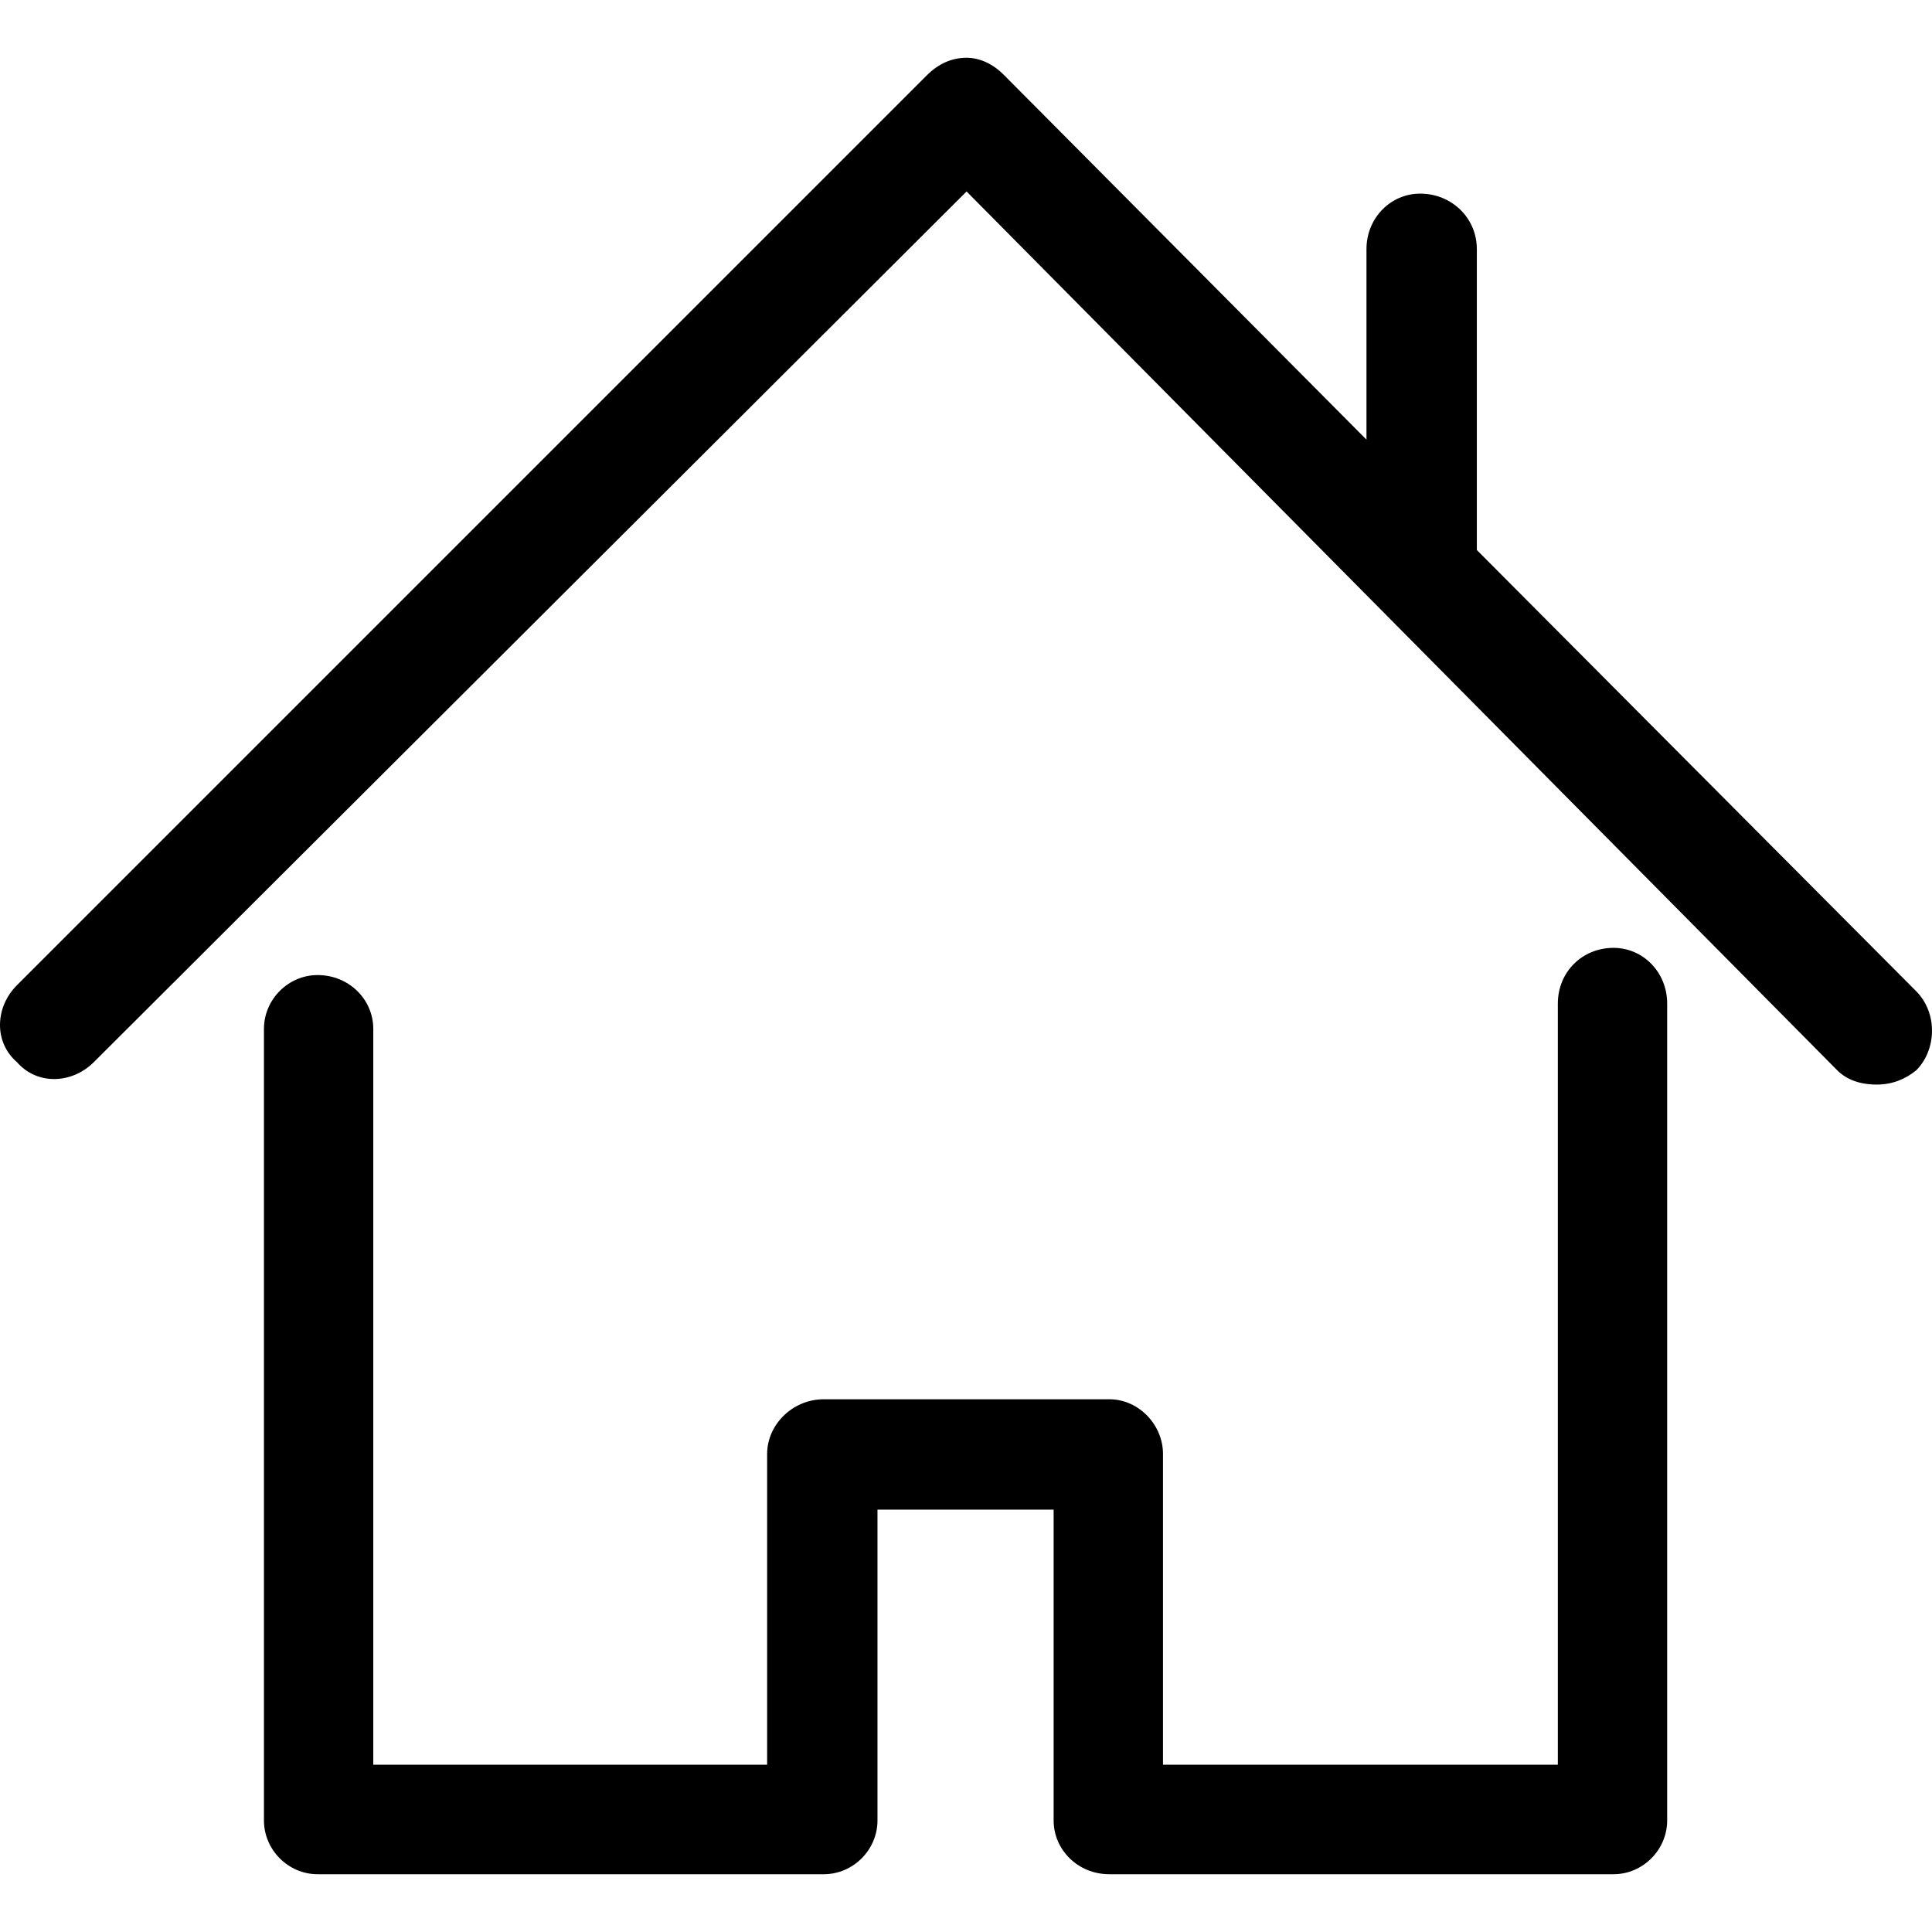
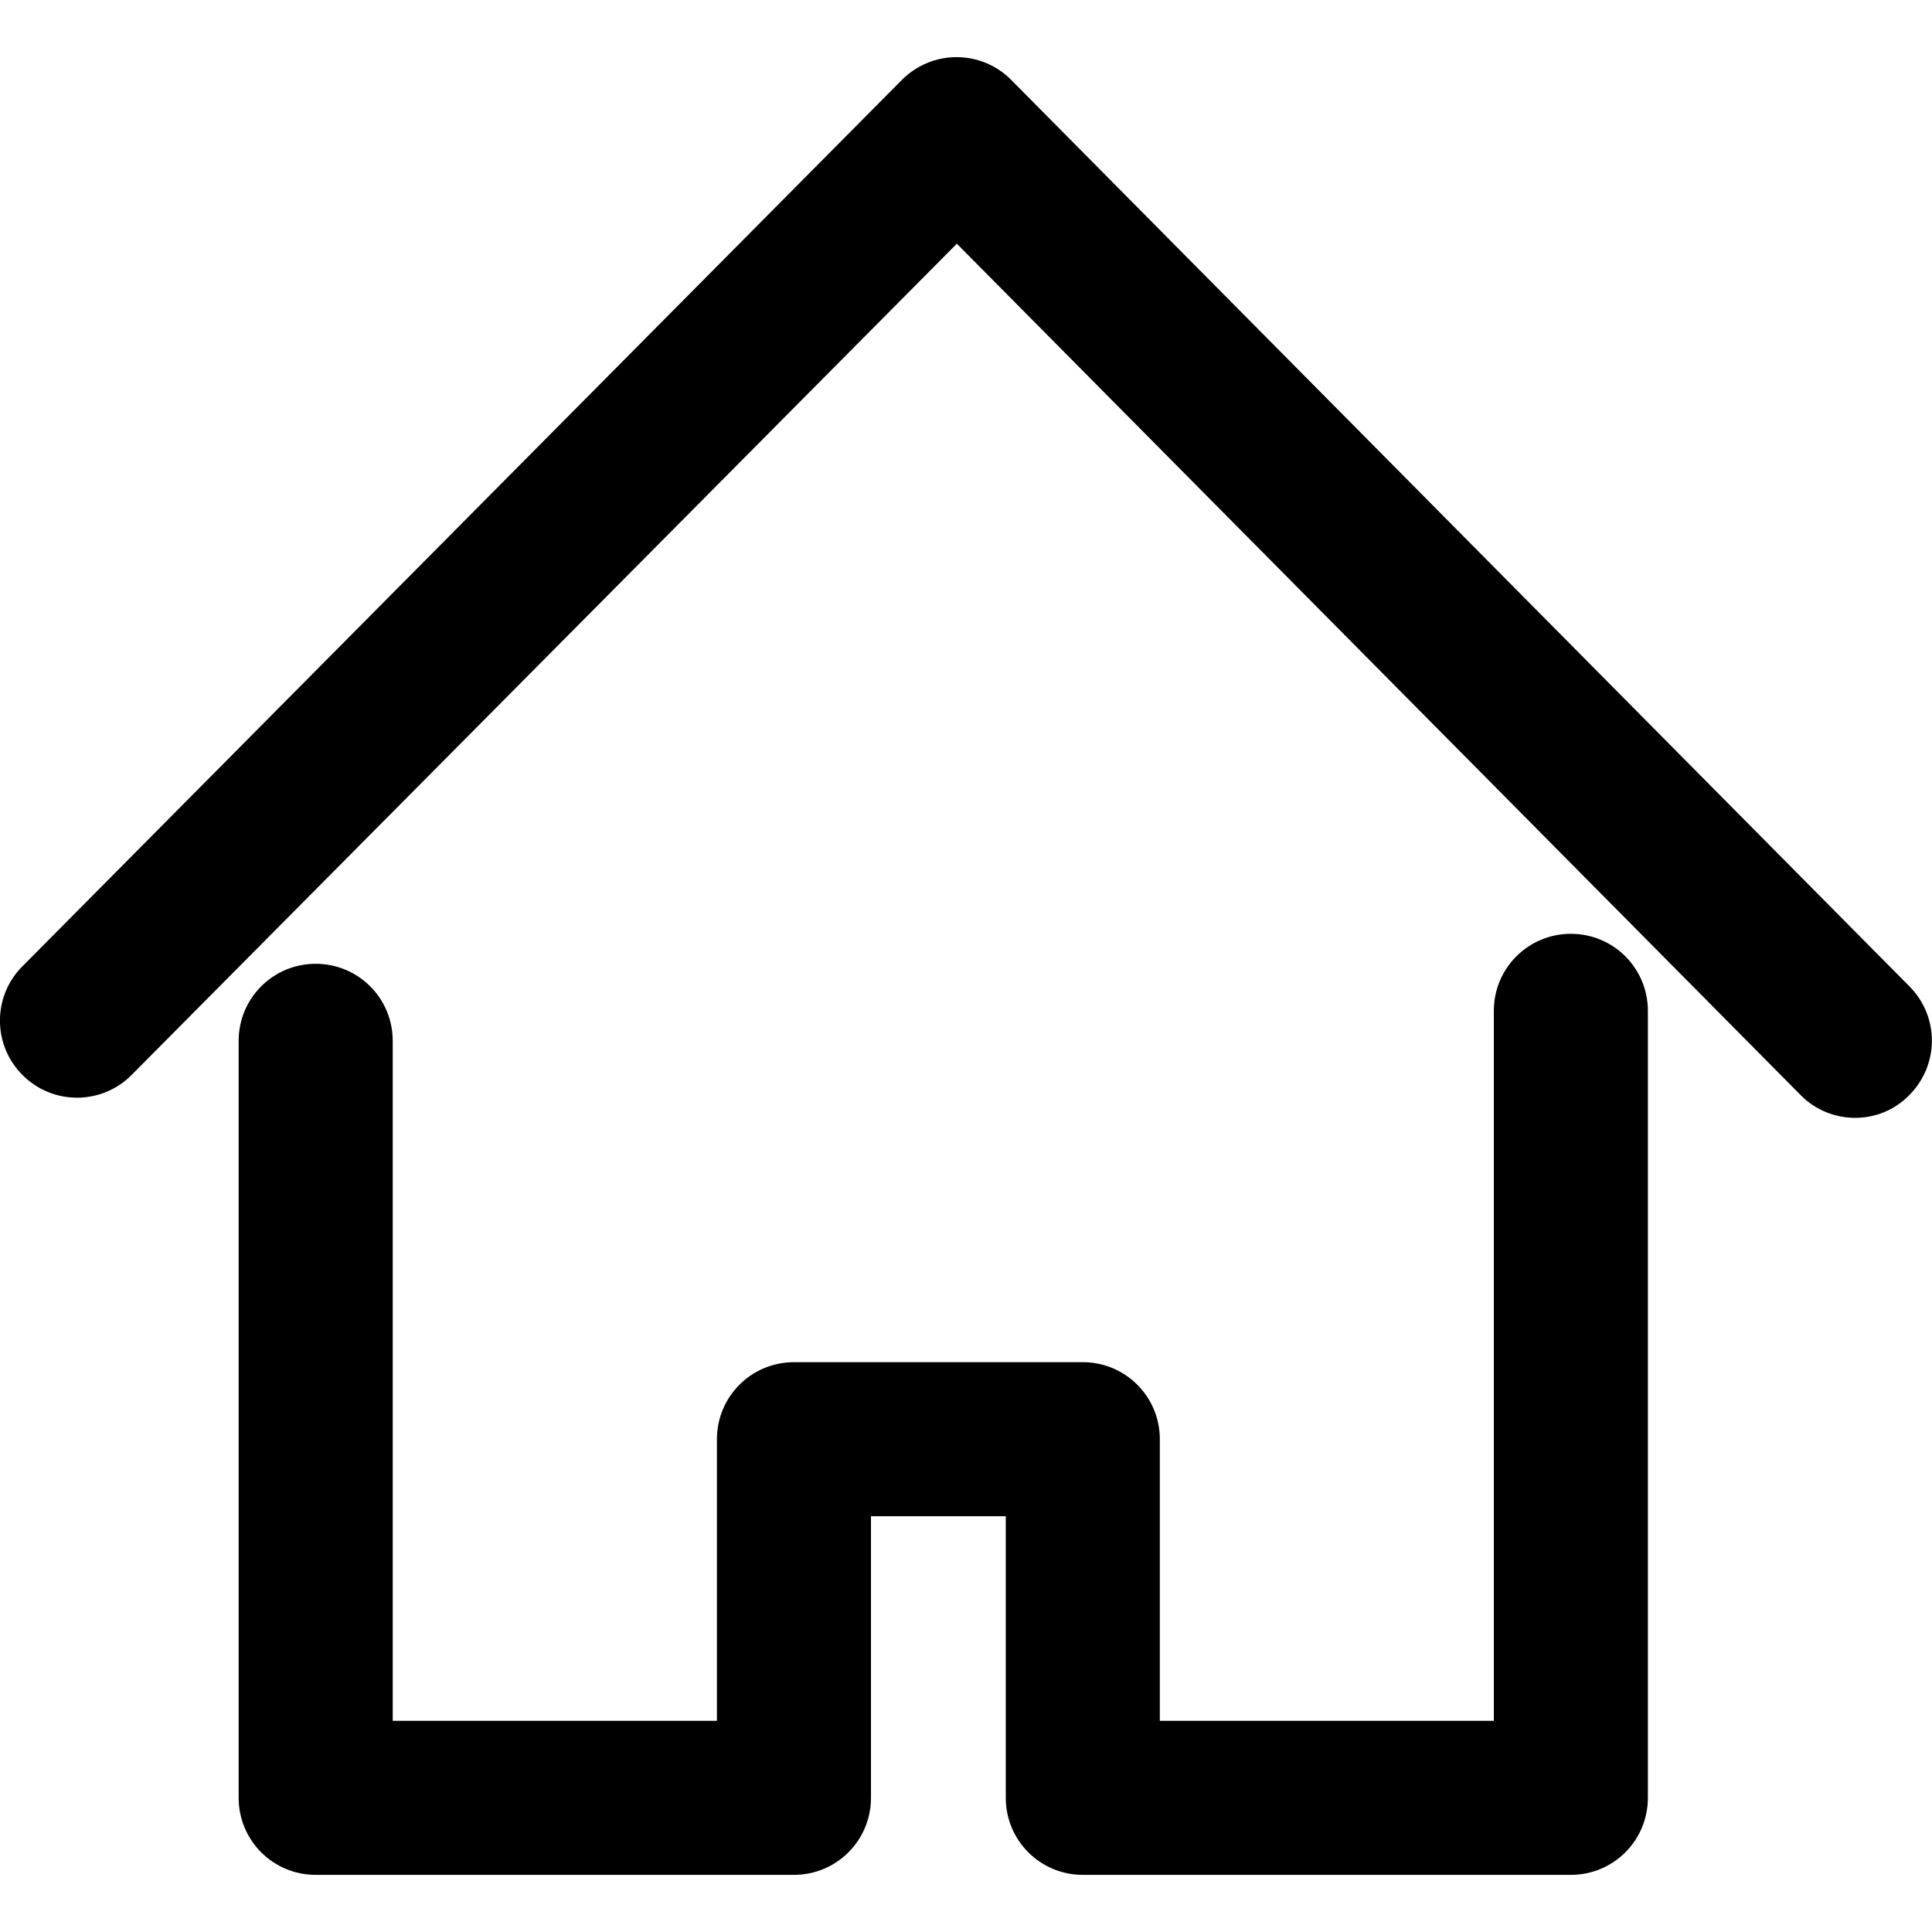
- <svg xmlns="http://www.w3.org/2000/svg" version="1.1" id="Capa_1" x="0px" y="0px" width="611.997px" height="611.998px" viewBox="0 0 611.997 611.998" style="enable-background:new 0 0 611.997 611.998;" xml:space="preserve">
+ <svg xmlns="http://www.w3.org/2000/svg" version="1.1" id="Laag_2" x="0px" y="0px" viewBox="0 0 612 612" style="enable-background:new 0 0 612 612;" xml:space="preserve">
  <g>
-     <g>
-       <path d="M511.114,300.251c-9.94,0-17.638,7.663-17.638,17.651v241.105H368.401v-98.453c0-9.236-7.697-17.31-17.002-17.31h-90.435    c-9.948,0-17.96,8.073-17.96,17.31v98.453h-124.76v-233.1c0-9.306-7.69-17.036-17.638-17.036c-9.298,0-16.995,7.73-16.995,17.036    v250.752c0,9.305,7.697,17.036,16.995,17.036h160.358c9.298,0,16.995-7.731,16.995-17.036v-98.454h55.801v98.454    c0,9.305,7.697,17.036,17.639,17.036h159.715c9.299,0,16.995-7.731,16.995-17.036V317.903    C528.109,307.915,520.413,300.251,511.114,300.251z" />
-       <path d="M607.003,314.003L467.819,174.225V78.919c0-9.921-8.019-17.583-17.96-17.583c-9.305,0-17.001,7.663-17.001,17.583v60.345    L318.046,23.774c-3.518-3.558-7.697-5.474-11.864-5.474c-4.81,0-8.983,1.984-12.507,5.474L5.361,312.087    c-6.917,6.91-7.375,17.994,0,24.357c6.411,7.389,17.454,6.91,24.371,0l276.45-275.793l275.807,278.393    c2.873,2.874,7.054,4.516,12.507,4.516c4.81,0,8.976-1.642,12.507-4.516C613.42,332.613,613.899,320.982,607.003,314.003z" />
-     </g>
+     <path d="M587.7,354.1c-6.3,0-12.6-2.4-17.3-7.2L303.1,77.2L41.7,340.5c-9.5,9.6-25,9.6-34.5,0.1c-9.6-9.5-9.6-25-0.1-34.5   L285.7,25.3c4.6-4.6,10.8-7.2,17.3-7.2c0,0,0,0,0,0c6.5,0,12.8,2.6,17.3,7.2l284.6,287.2c9.5,9.6,9.4,25-0.2,34.5   C600.1,351.7,593.9,354.1,587.7,354.1z" />
+     <path d="M497.6,593.9H343c-13.5,0-24.4-10.9-24.4-24.4v-89.2h-42.7v89.2c0,13.5-10.9,24.4-24.4,24.4H100   c-13.5,0-24.4-10.9-24.4-24.4V329.7c0-13.5,10.9-24.4,24.4-24.4s24.4,10.9,24.4,24.4v215.4h102.7v-89.2c0-13.5,10.9-24.4,24.4-24.4   H343c13.5,0,24.4,10.9,24.4,24.4v89.2h105.8V320.2c0-13.5,10.9-24.4,24.4-24.4c13.5,0,24.4,10.9,24.4,24.4v249.3   C522,583,511.1,593.9,497.6,593.9z" />
  </g>
-   <g>
- </g>
-   <g>
- </g>
-   <g>
- </g>
-   <g>
- </g>
-   <g>
- </g>
-   <g>
- </g>
-   <g>
- </g>
-   <g>
- </g>
-   <g>
- </g>
-   <g>
- </g>
-   <g>
- </g>
-   <g>
- </g>
-   <g>
- </g>
-   <g>
- </g>
-   <g>
- </g>
</svg>
